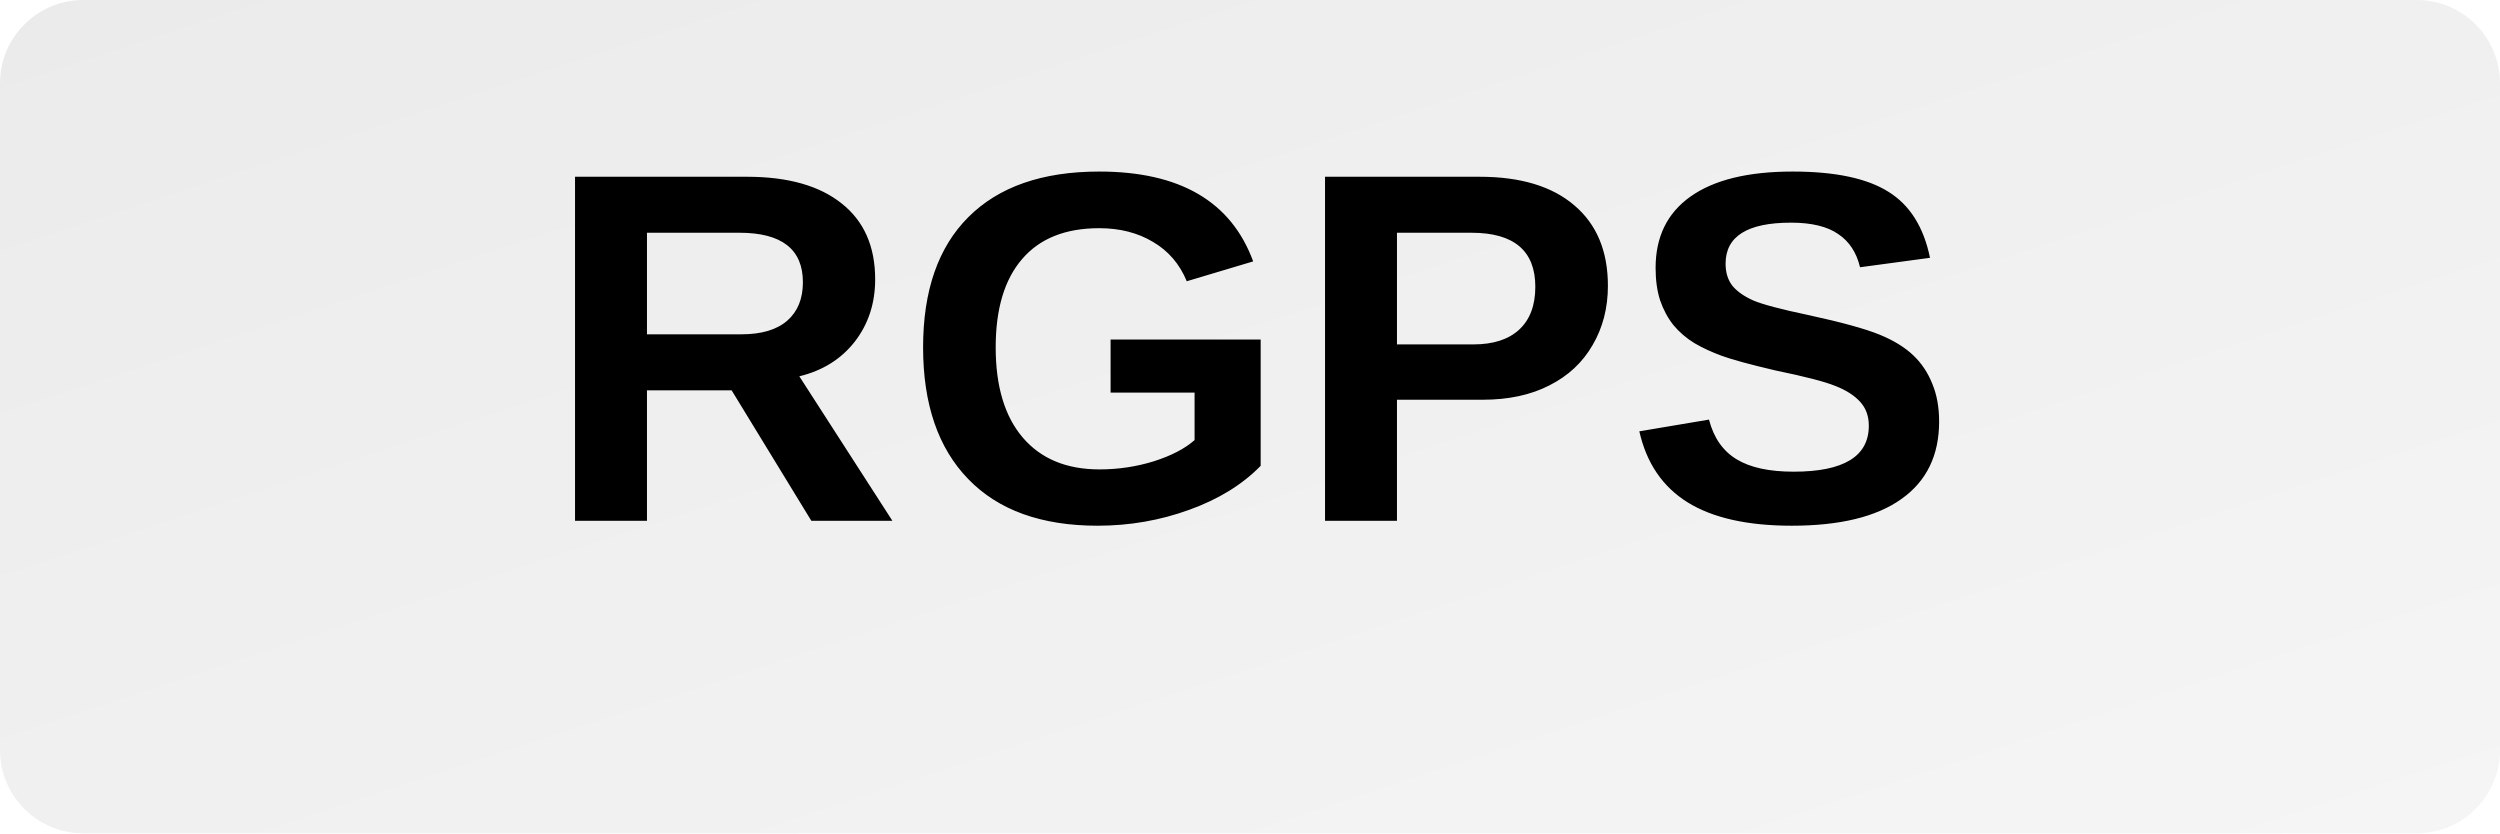
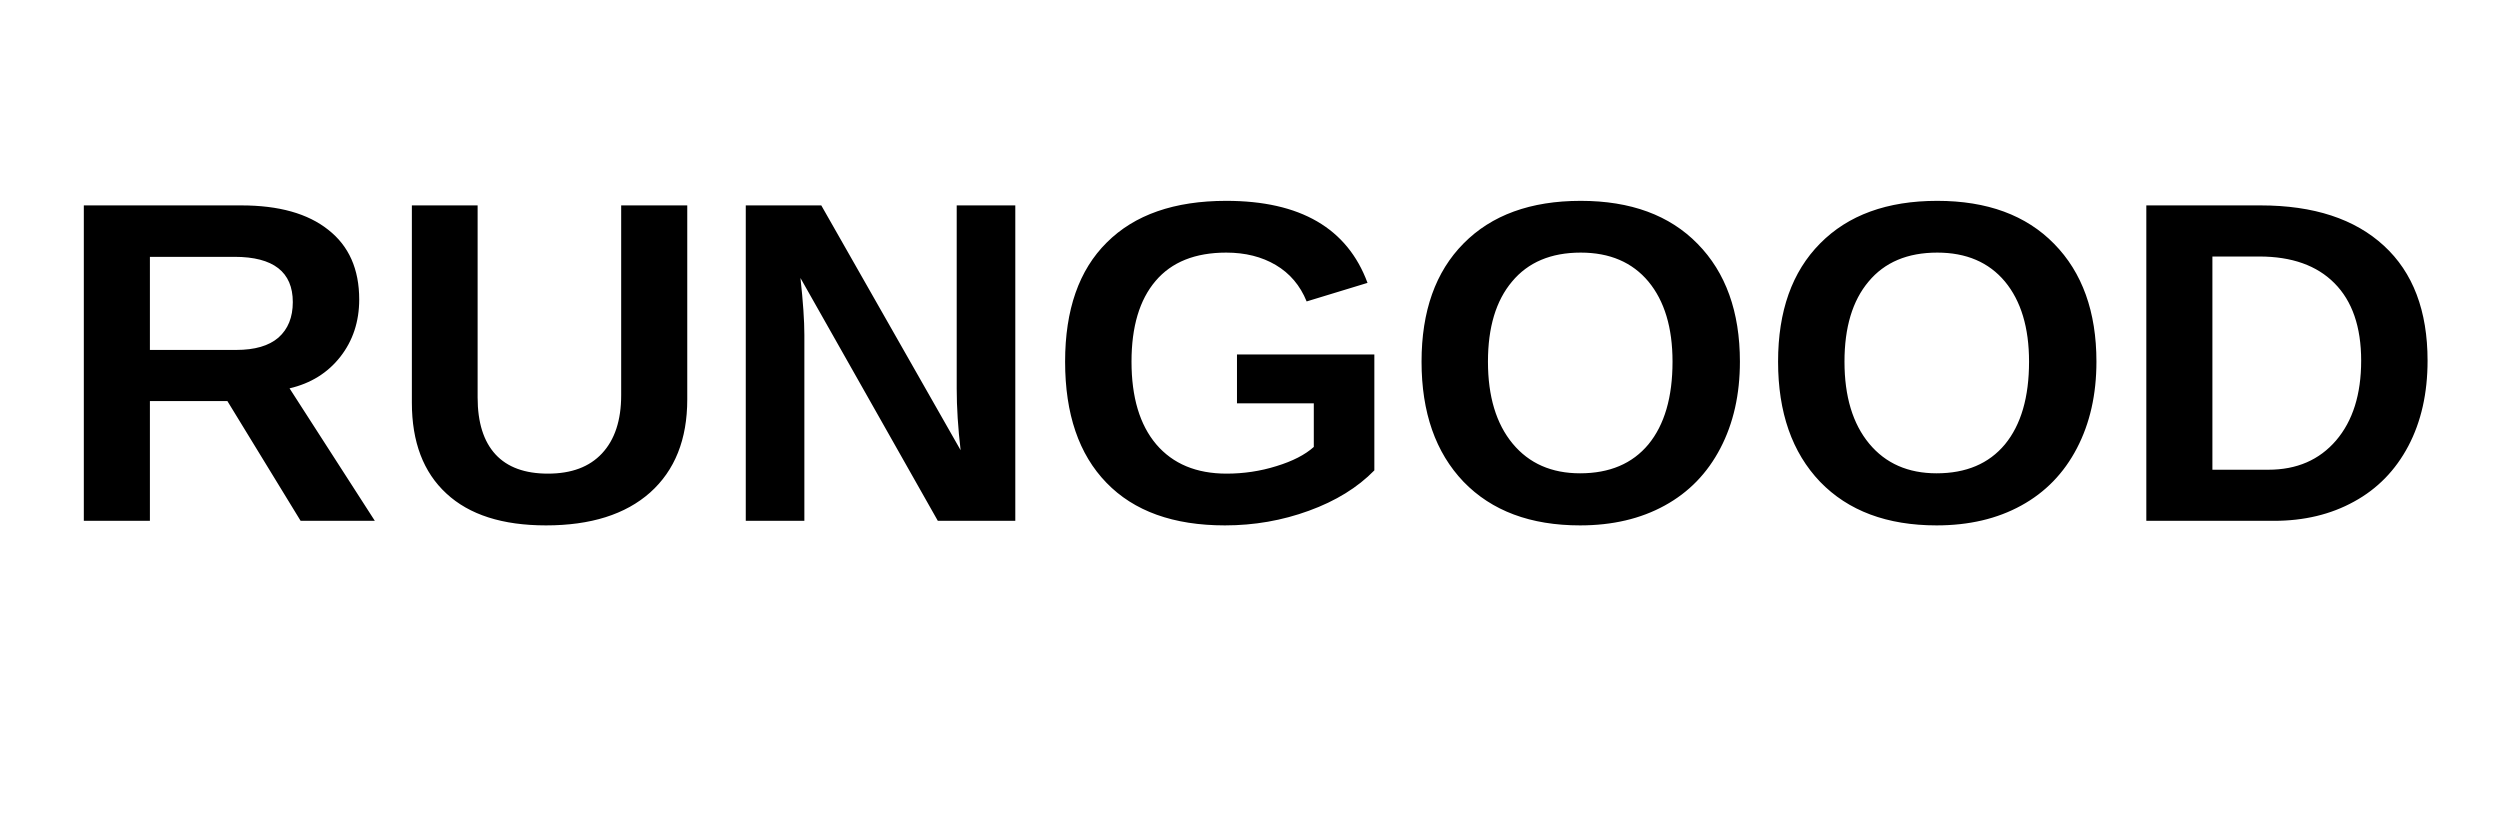
<svg xmlns="http://www.w3.org/2000/svg" viewBox="0 0 120 40">
-   <defs>
-     <linearGradient id="grad-rgps" x1="0%" y1="0%" x2="100%" y2="100%">
-       <stop offset="0%" style="stop-color:currentColor;stop-opacity:0.8" />
-       <stop offset="100%" style="stop-color:currentColor;stop-opacity:0.4" />
-     </linearGradient>
-   </defs>
-   <rect width="120" height="40" rx="4" fill="url(#grad-rgps)" opacity="0.1" />
-   <text x="60" y="25" font-size="24" font-weight="bold" fill="currentColor" text-anchor="middle" font-family="Arial, sans-serif">RGPS</text>
+   <text x="60" y="25" font-size="22" font-weight="bold" fill="currentColor" text-anchor="middle" font-family="Arial, sans-serif">RUNGOOD</text>
</svg>
